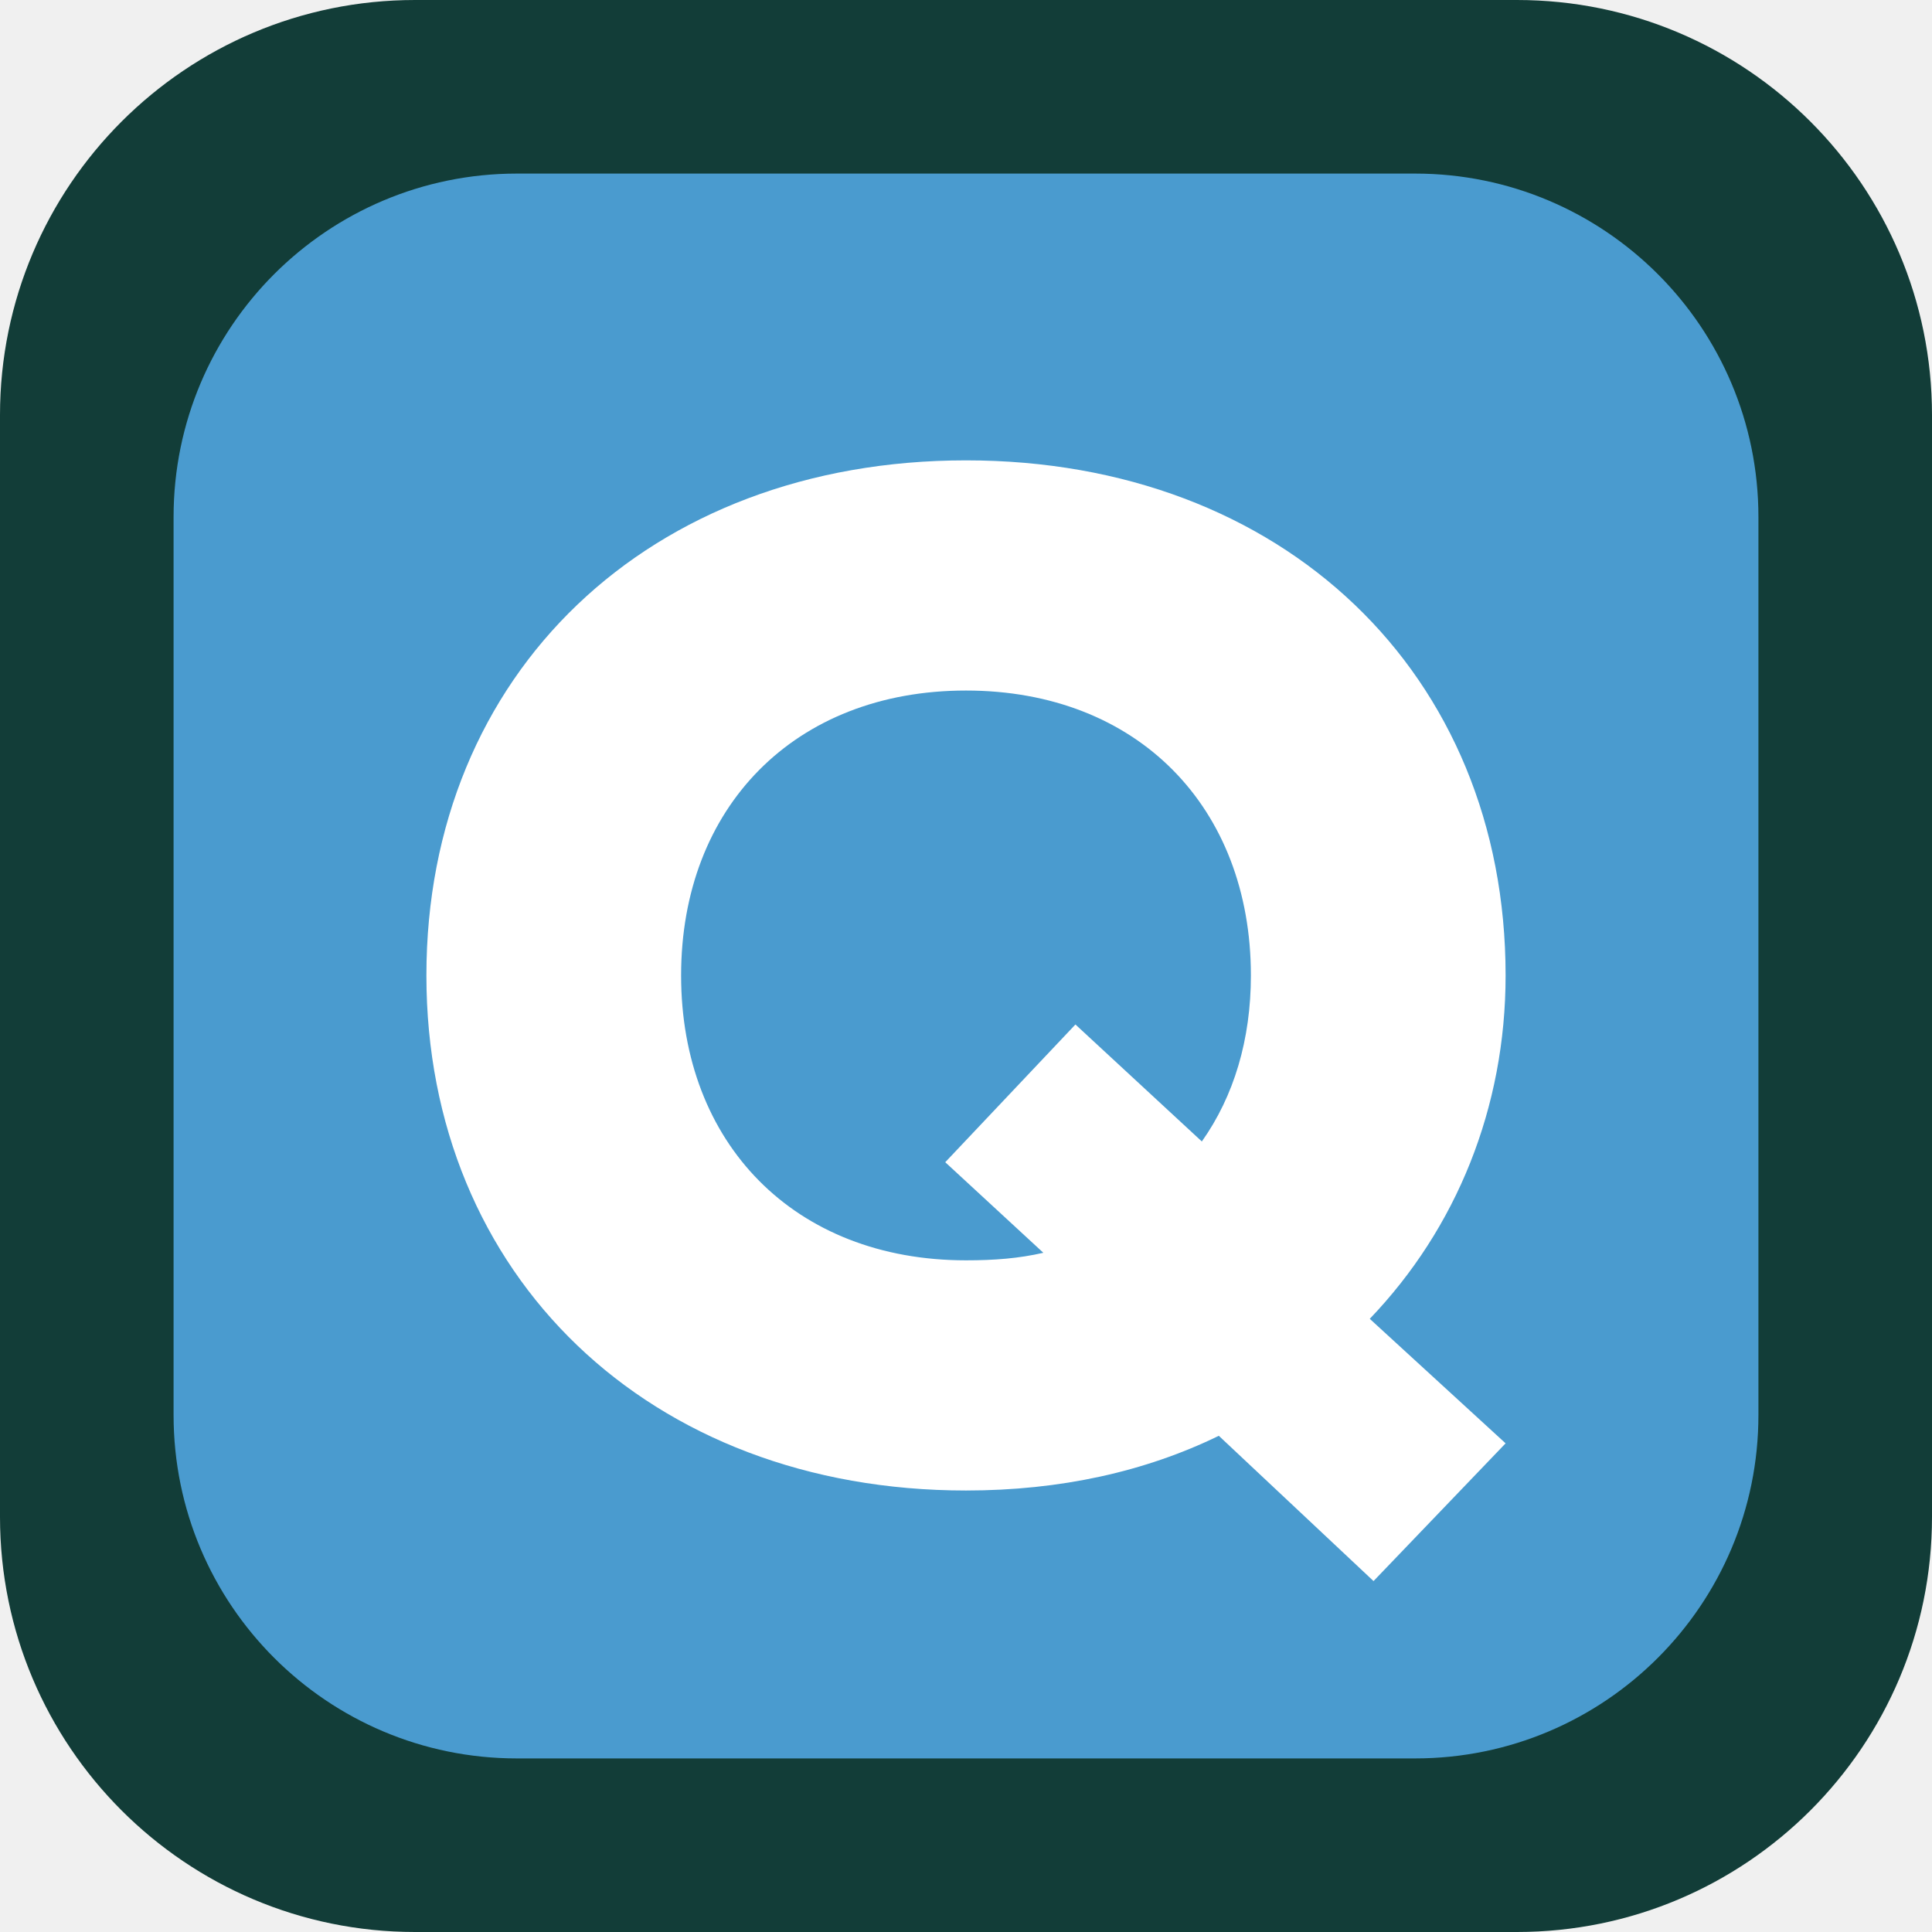
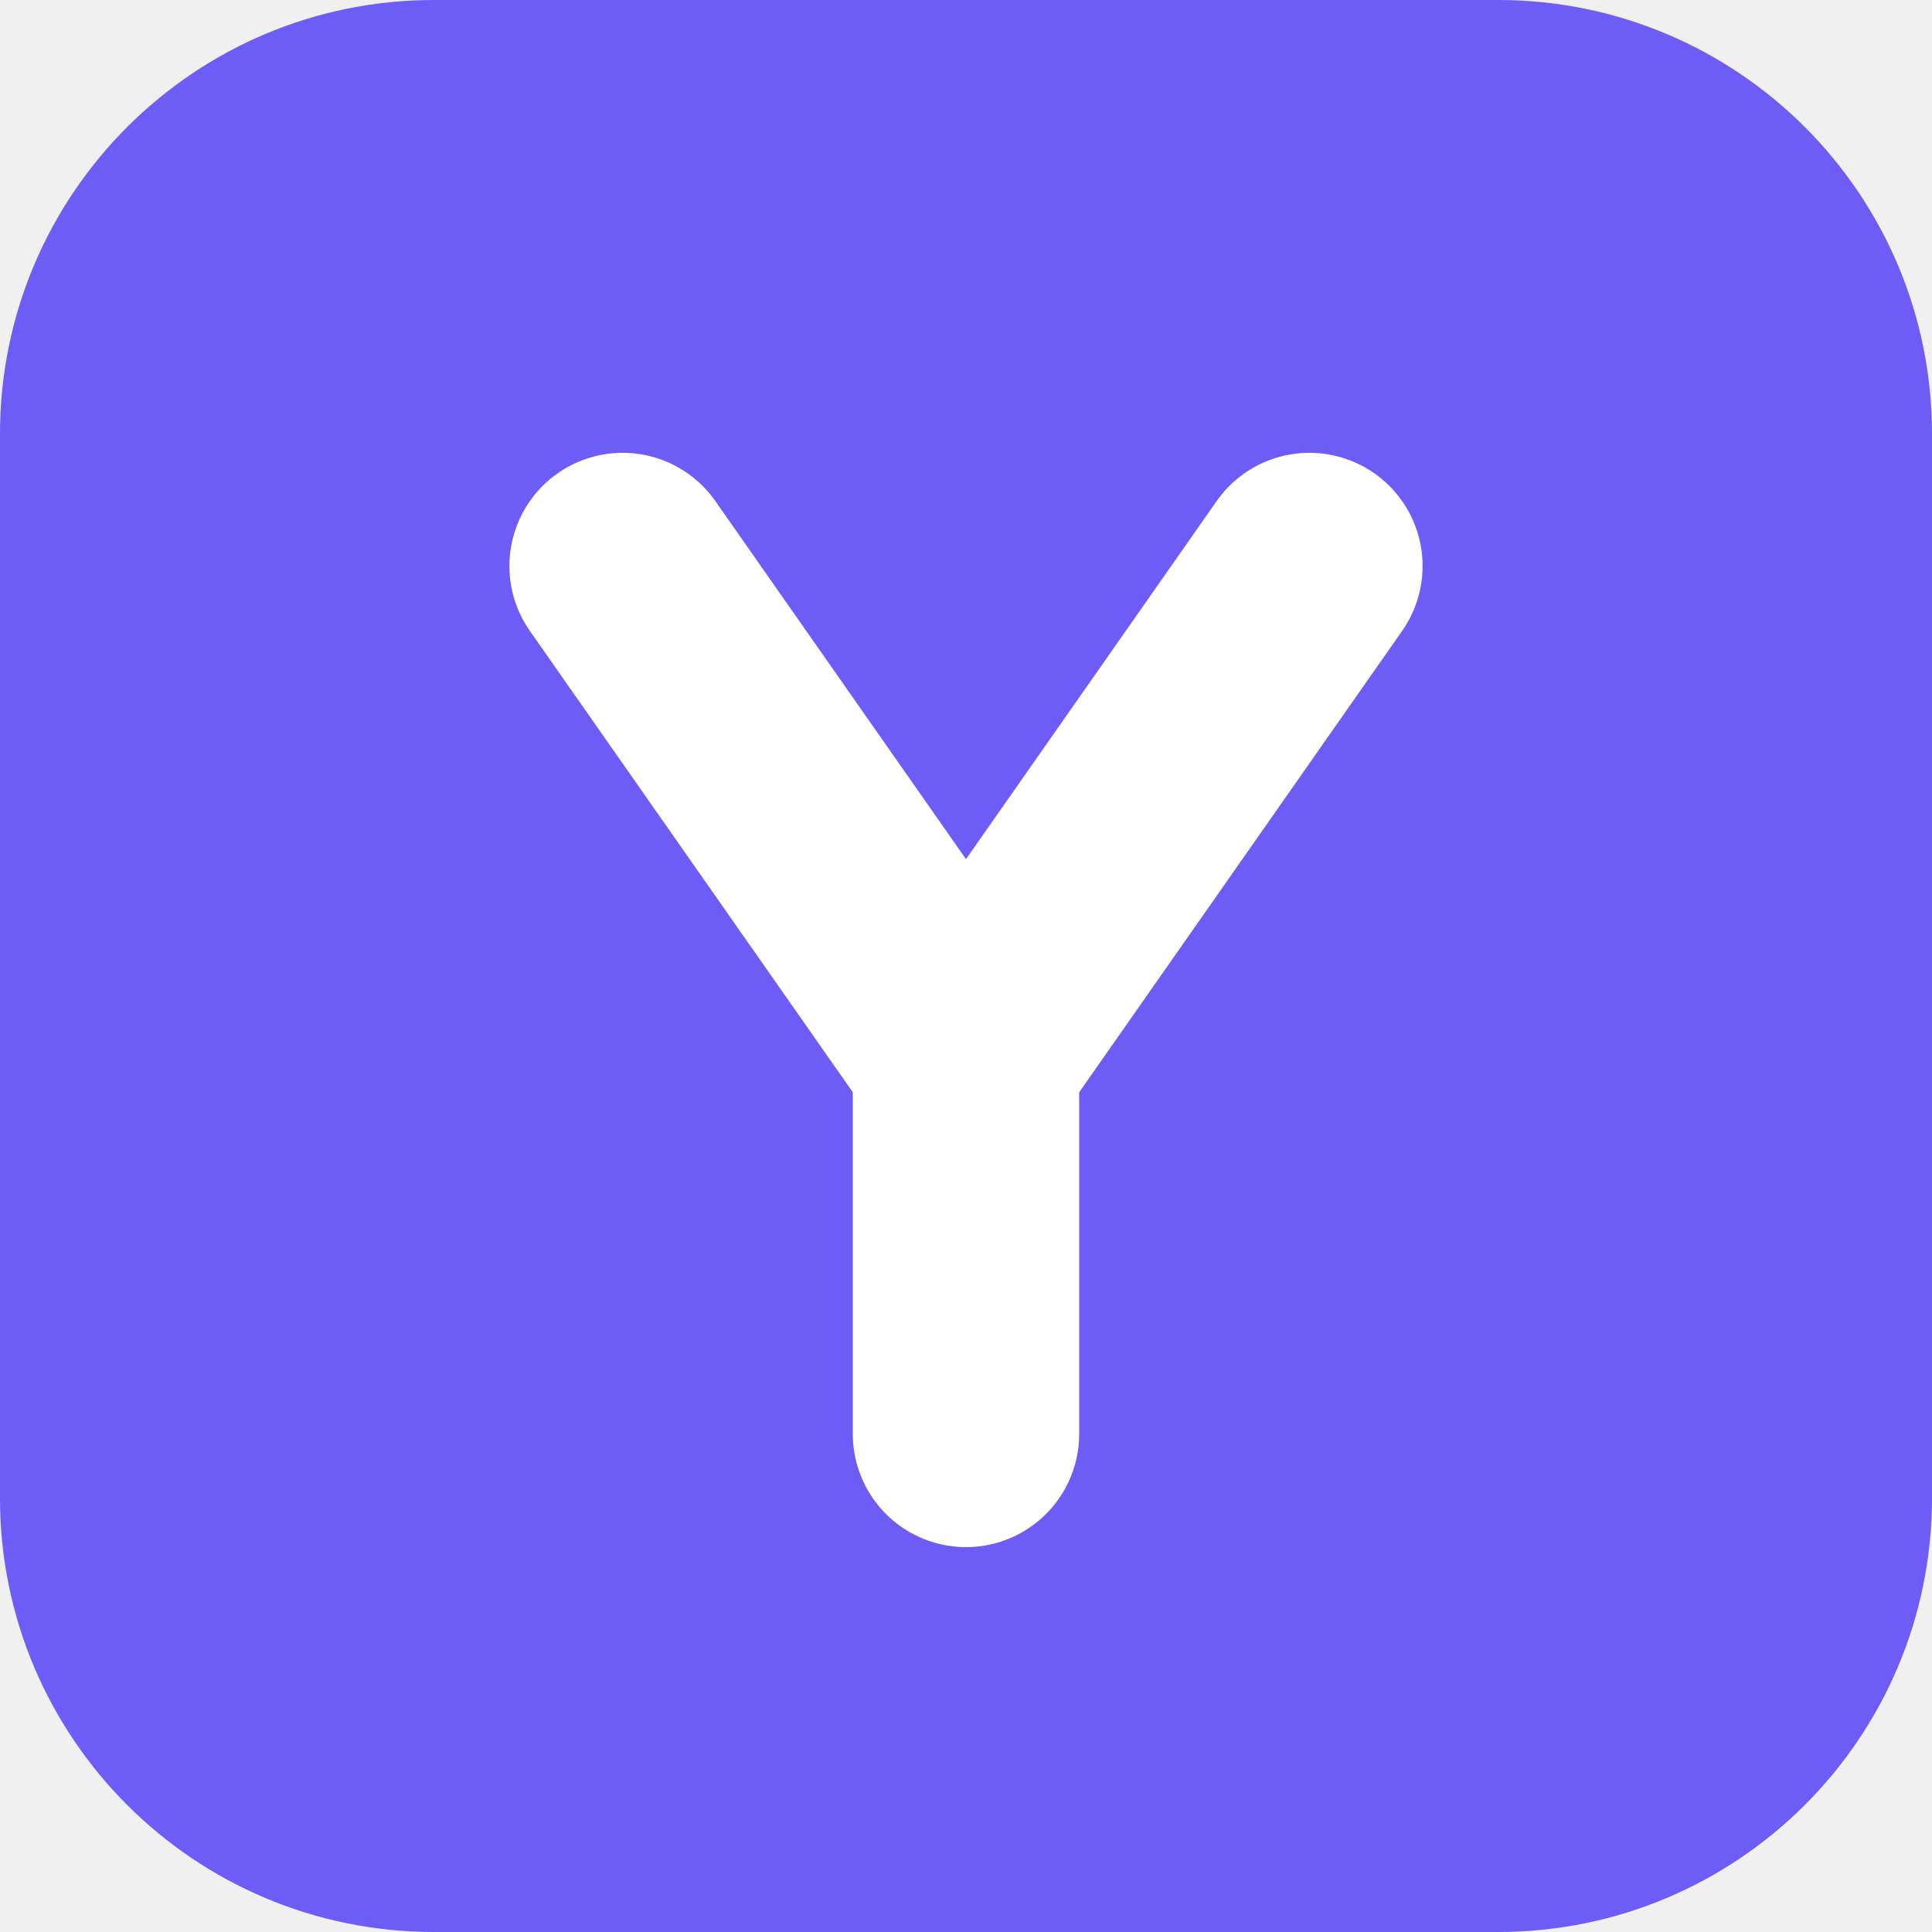
<svg xmlns="http://www.w3.org/2000/svg" width="1024" height="1024" viewBox="0 0 1024 1024">
-   <rect width="1024" height="1024" rx="220" fill="#123d38" />
-   <rect x="92" y="92" width="840" height="840" rx="182" fill="#4a9bcf" />
-   <path fill="#ffffff" d="M512 244c-168 0-286 113-286 273 0 159 118 273 286 273 50 0 95-10 134-29l82 77 70-73-72-66c46-48 72-112 72-182 0-160-118-273-286-273Zm0 122c91 0 151 62 151 151 0 34-9 64-26 88l-67-62-69 73 52 48c-13 3-26 4-41 4-91 0-151-62-151-151 0-89 60-151 151-151Z" />
+   <rect width="1024" height="1024" rx="230" fill="#6d5cf5" />
+   <path d="M330 300 L512 560 L694 300" fill="none" stroke="#ffffff" stroke-width="120" stroke-linecap="round" stroke-linejoin="round" />
+   <line x1="512" y1="560" x2="512" y2="760" stroke="#ffffff" stroke-width="120" stroke-linecap="round" />
</svg>
